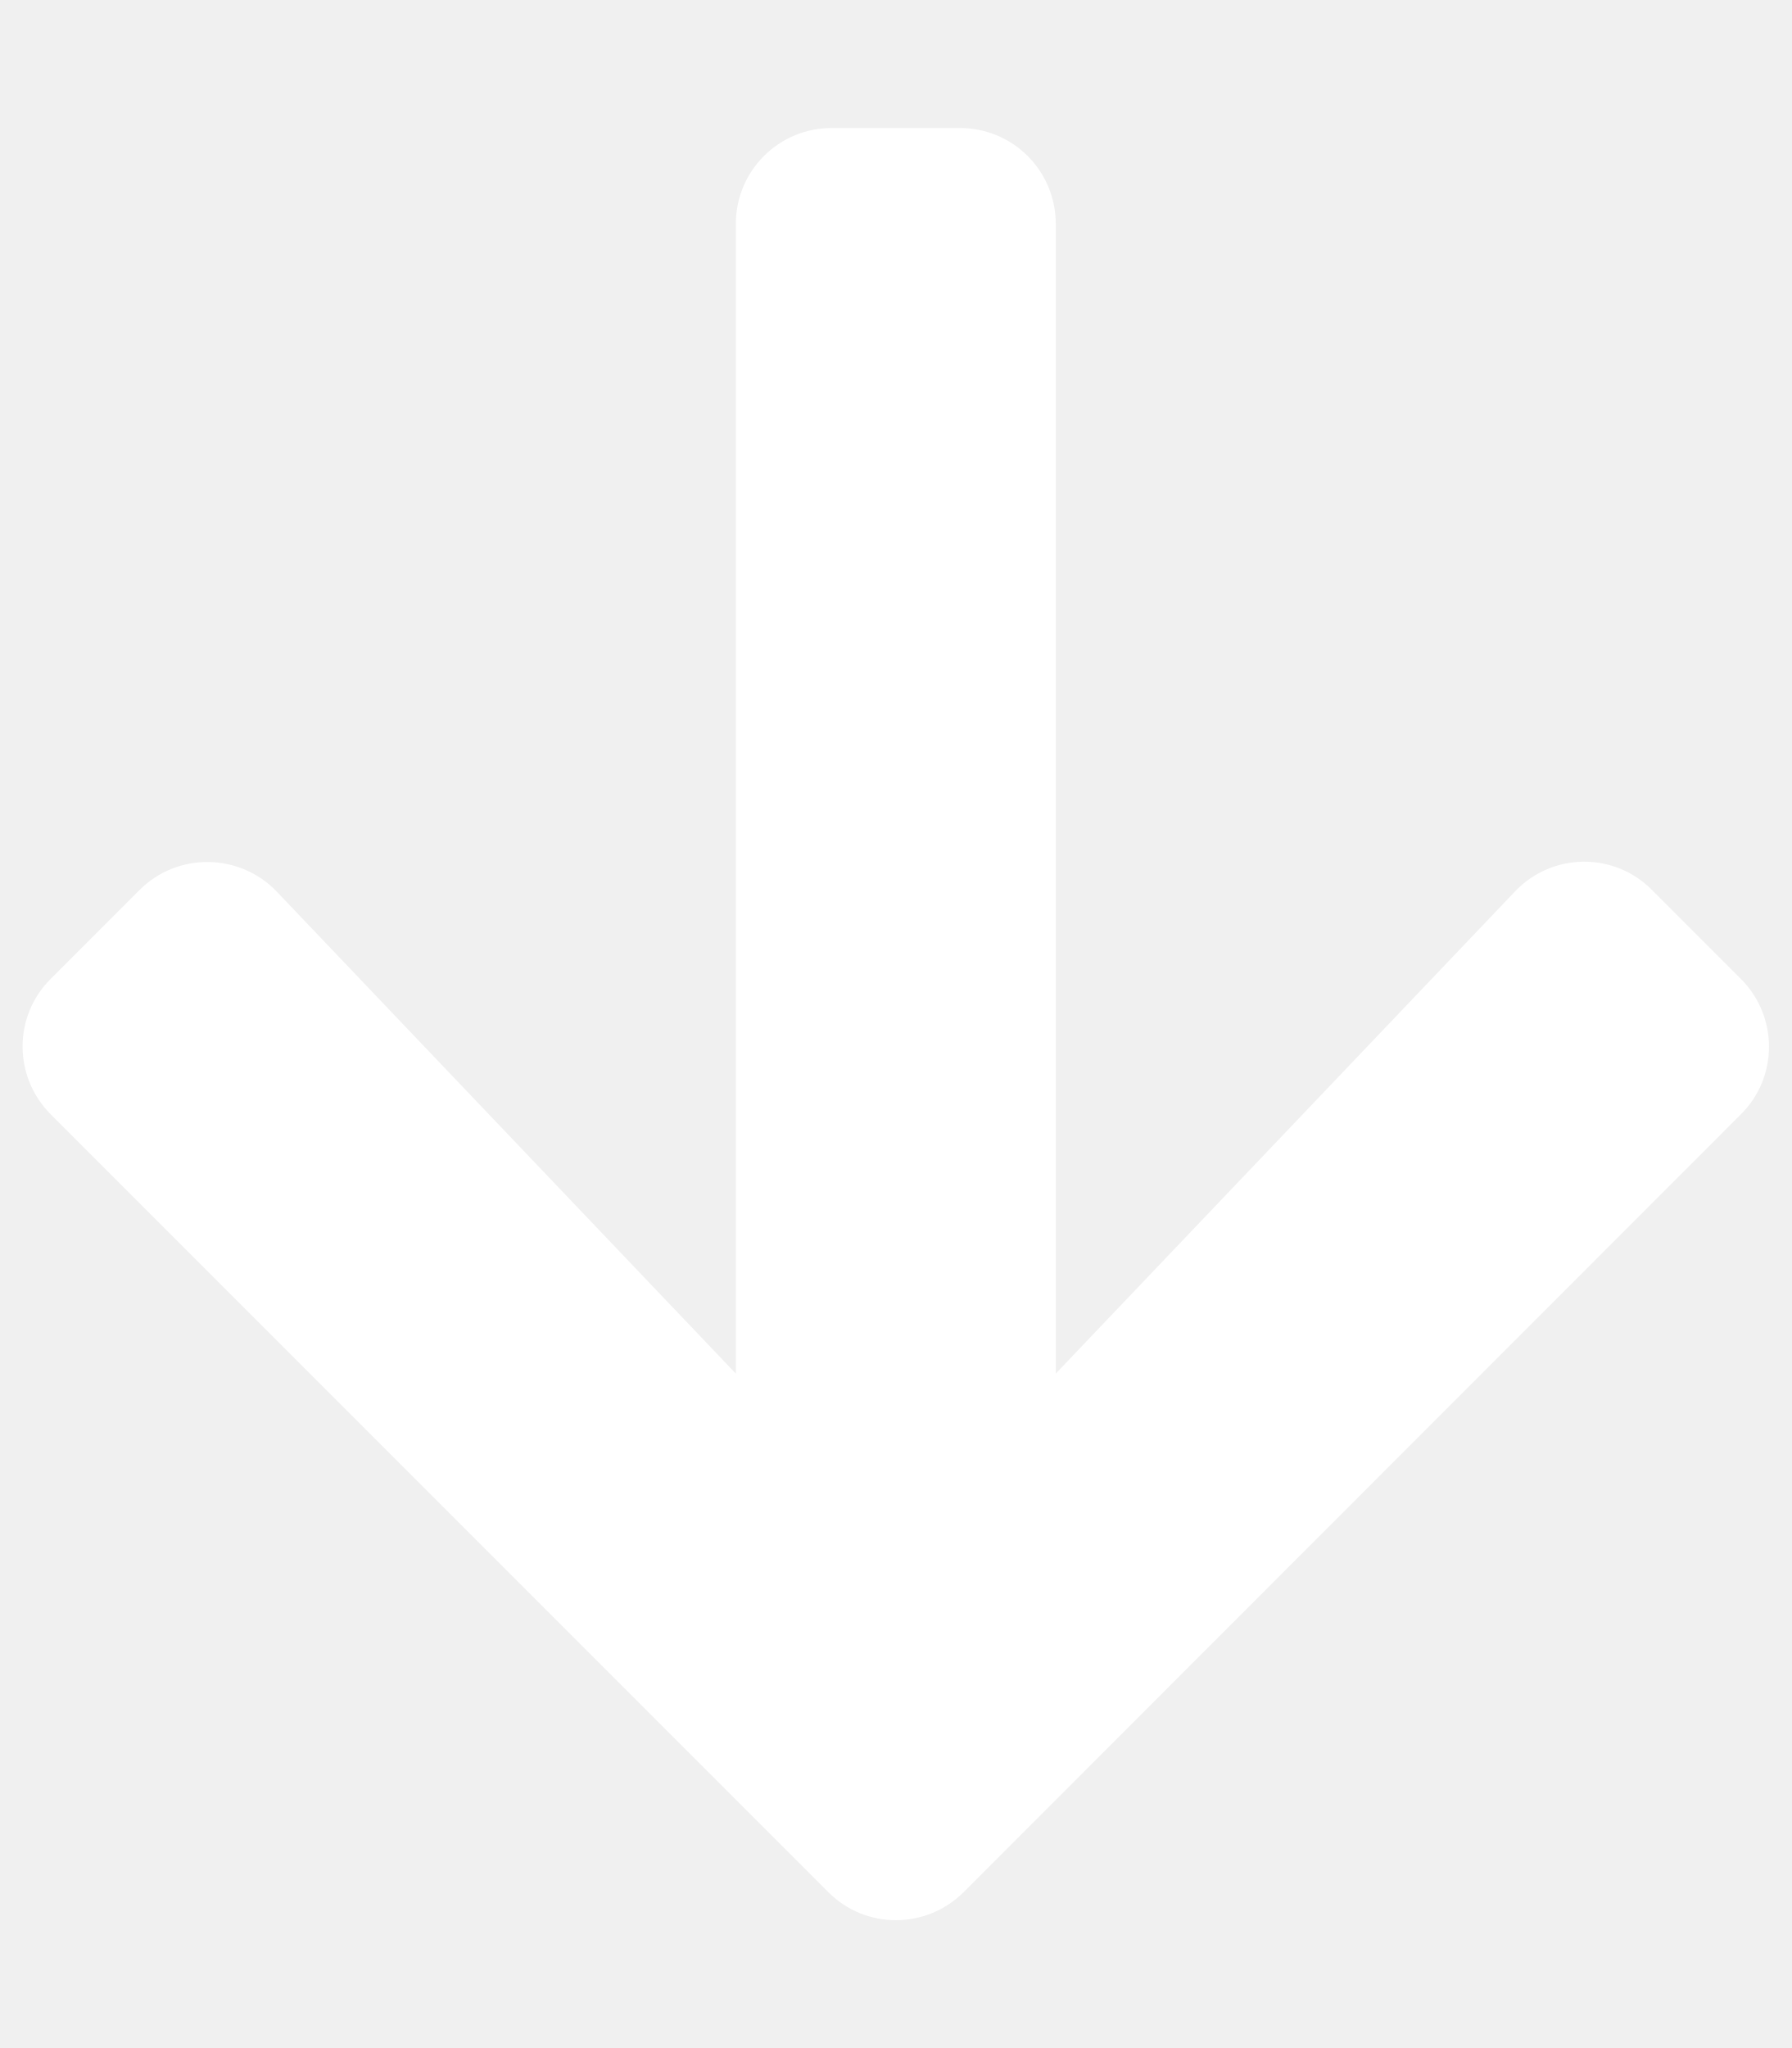
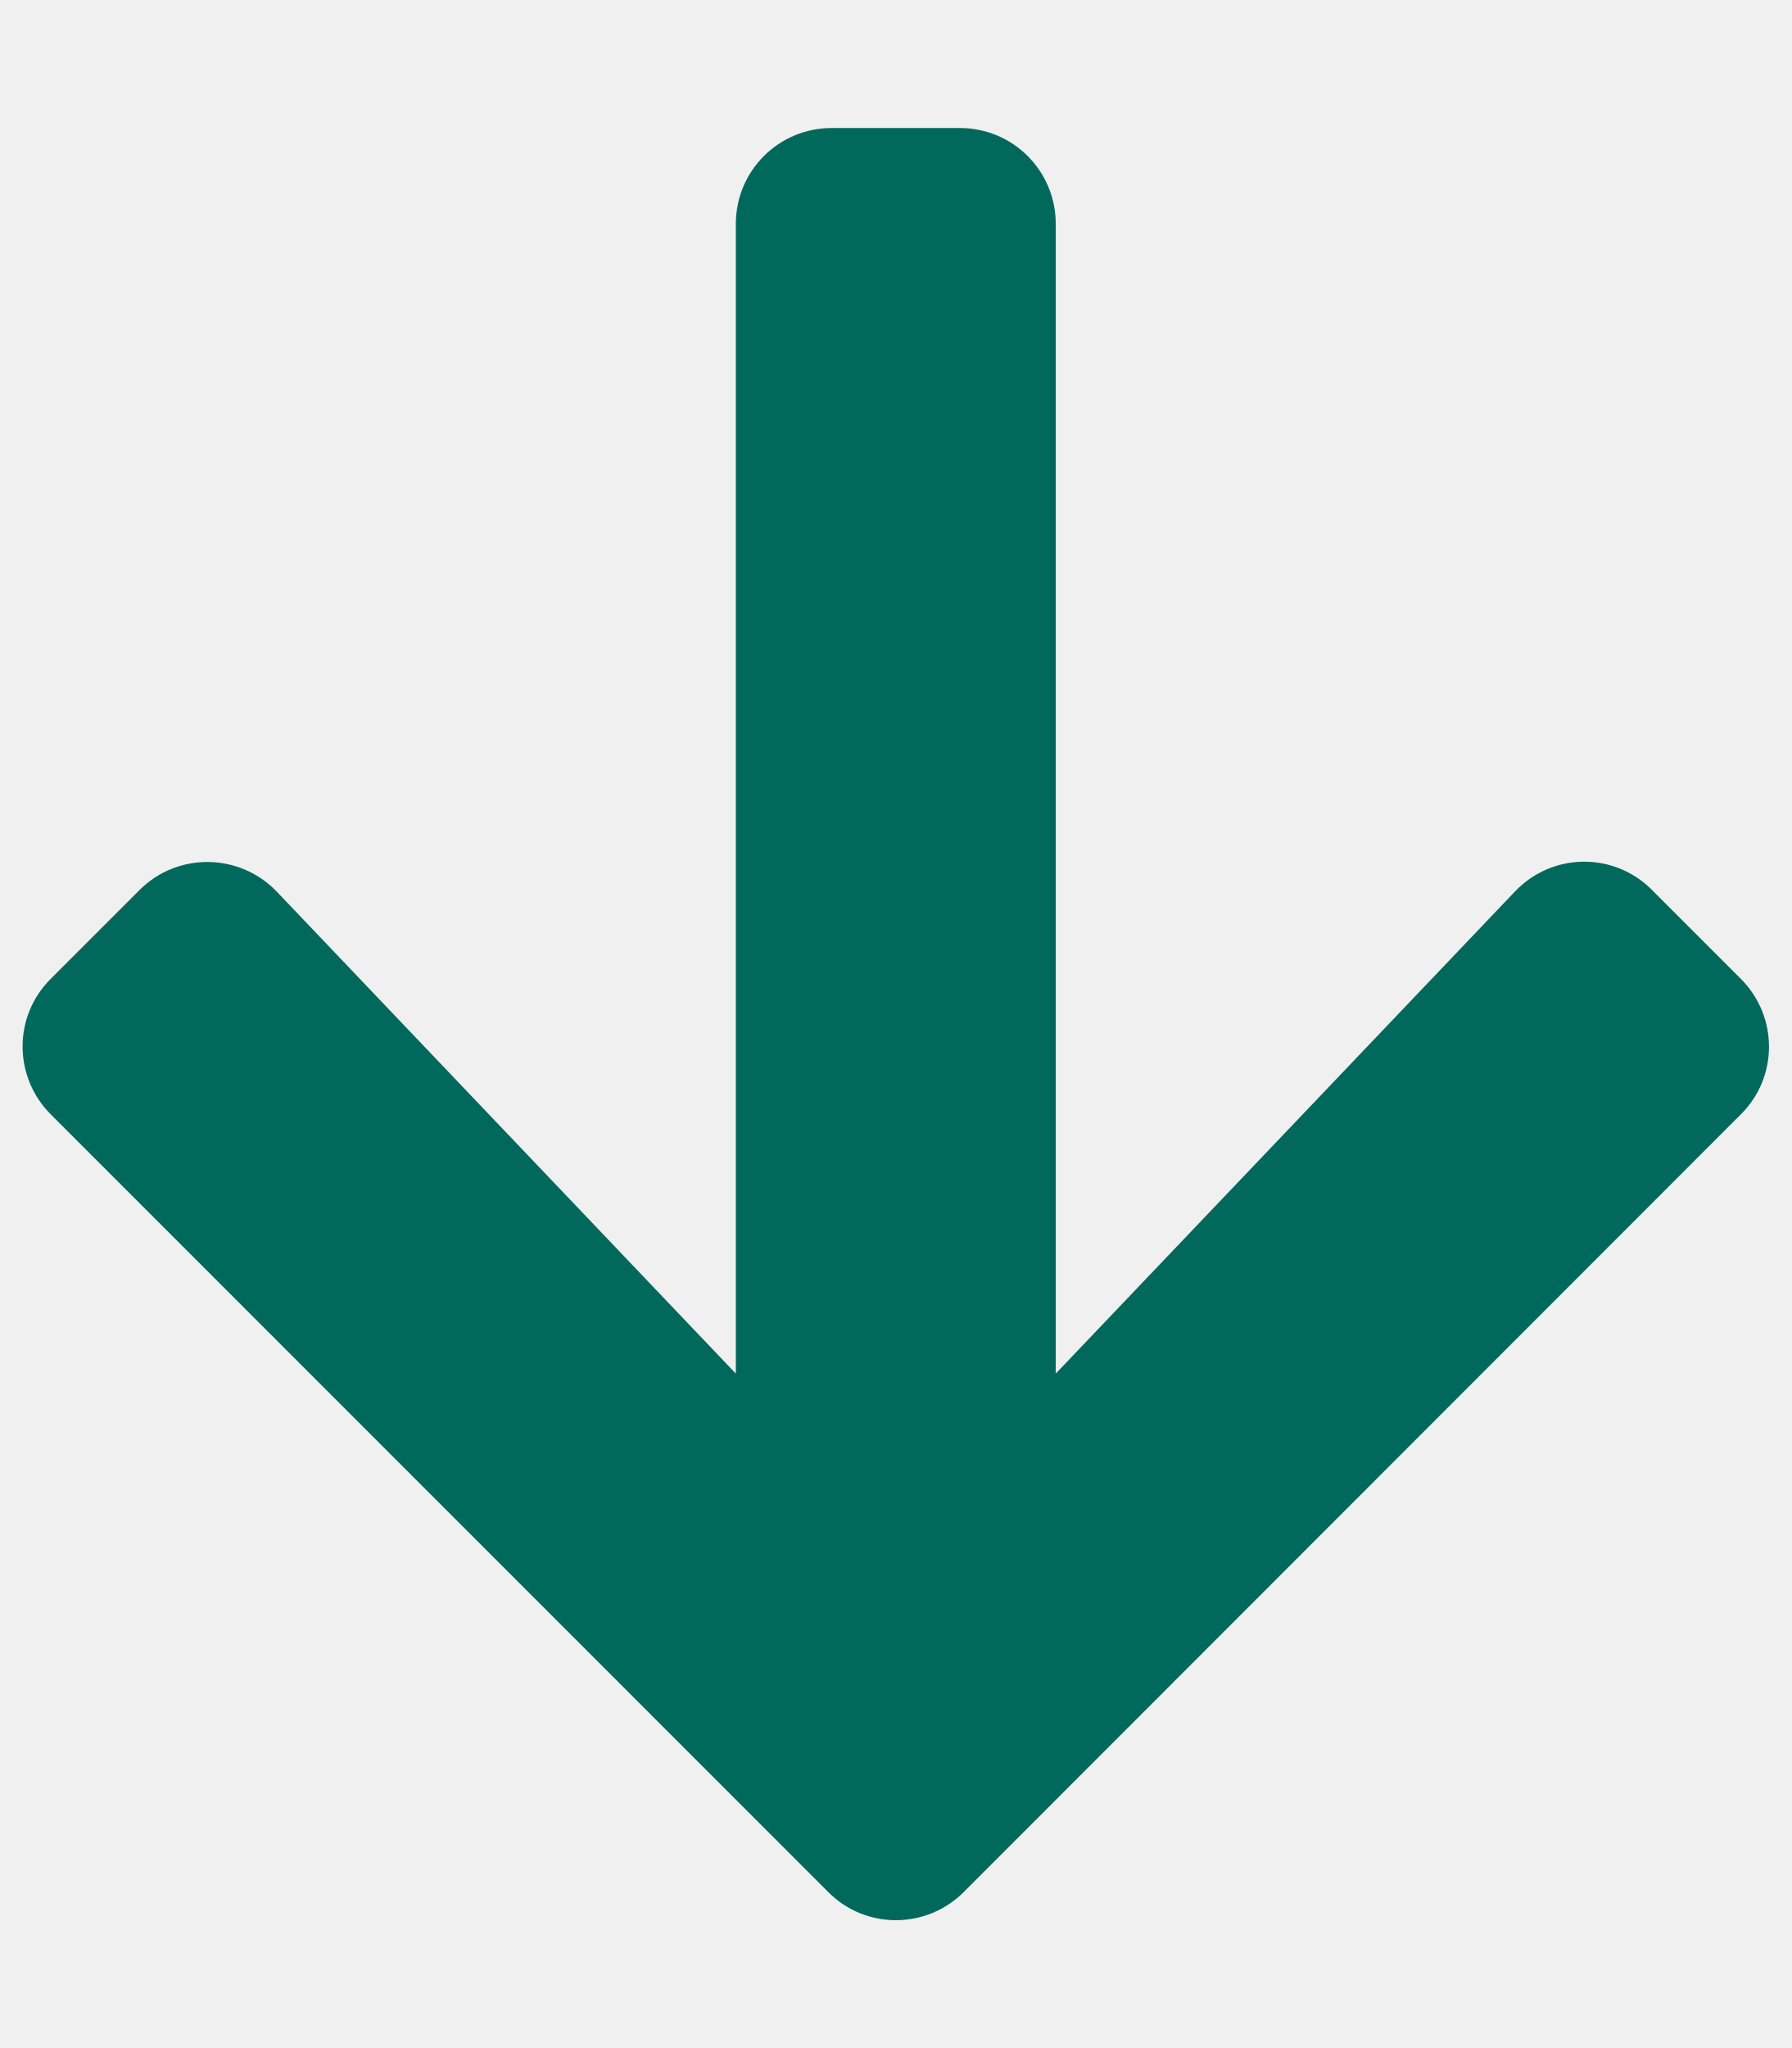
<svg xmlns="http://www.w3.org/2000/svg" aria-hidden="true" focusable="false" data-prefix="fas" data-icon="arrow-down" class="image_on_button" role="img" viewBox="0 0 448 512">
-   <path fill="white" d="M413.1 222.5l22.2 22.2c9.4 9.4 9.4 24.6 0 33.9L241 473c-9.4 9.4-24.6 9.4-33.9 0L12.7 278.6c-9.4-9.4-9.4-24.6 0-33.9l22.2-22.2c9.5-9.5 25-9.3 34.3.4L184 343.4V56c0-13.3 10.7-24 24-24h32c13.3 0 24 10.7 24 24v287.4l114.8-120.5c9.3-9.8 24.8-10 34.3-.4z" />
+   <path fill="#00695c" d="M413.1 222.5l22.2 22.2c9.4 9.4 9.4 24.6 0 33.9L241 473c-9.4 9.4-24.6 9.4-33.9 0L12.7 278.6c-9.4-9.4-9.4-24.6 0-33.9l22.2-22.2c9.5-9.5 25-9.3 34.3.4L184 343.4V56c0-13.3 10.7-24 24-24h32c13.3 0 24 10.7 24 24v287.4l114.8-120.5c9.3-9.8 24.8-10 34.3-.4z" />
</svg>
